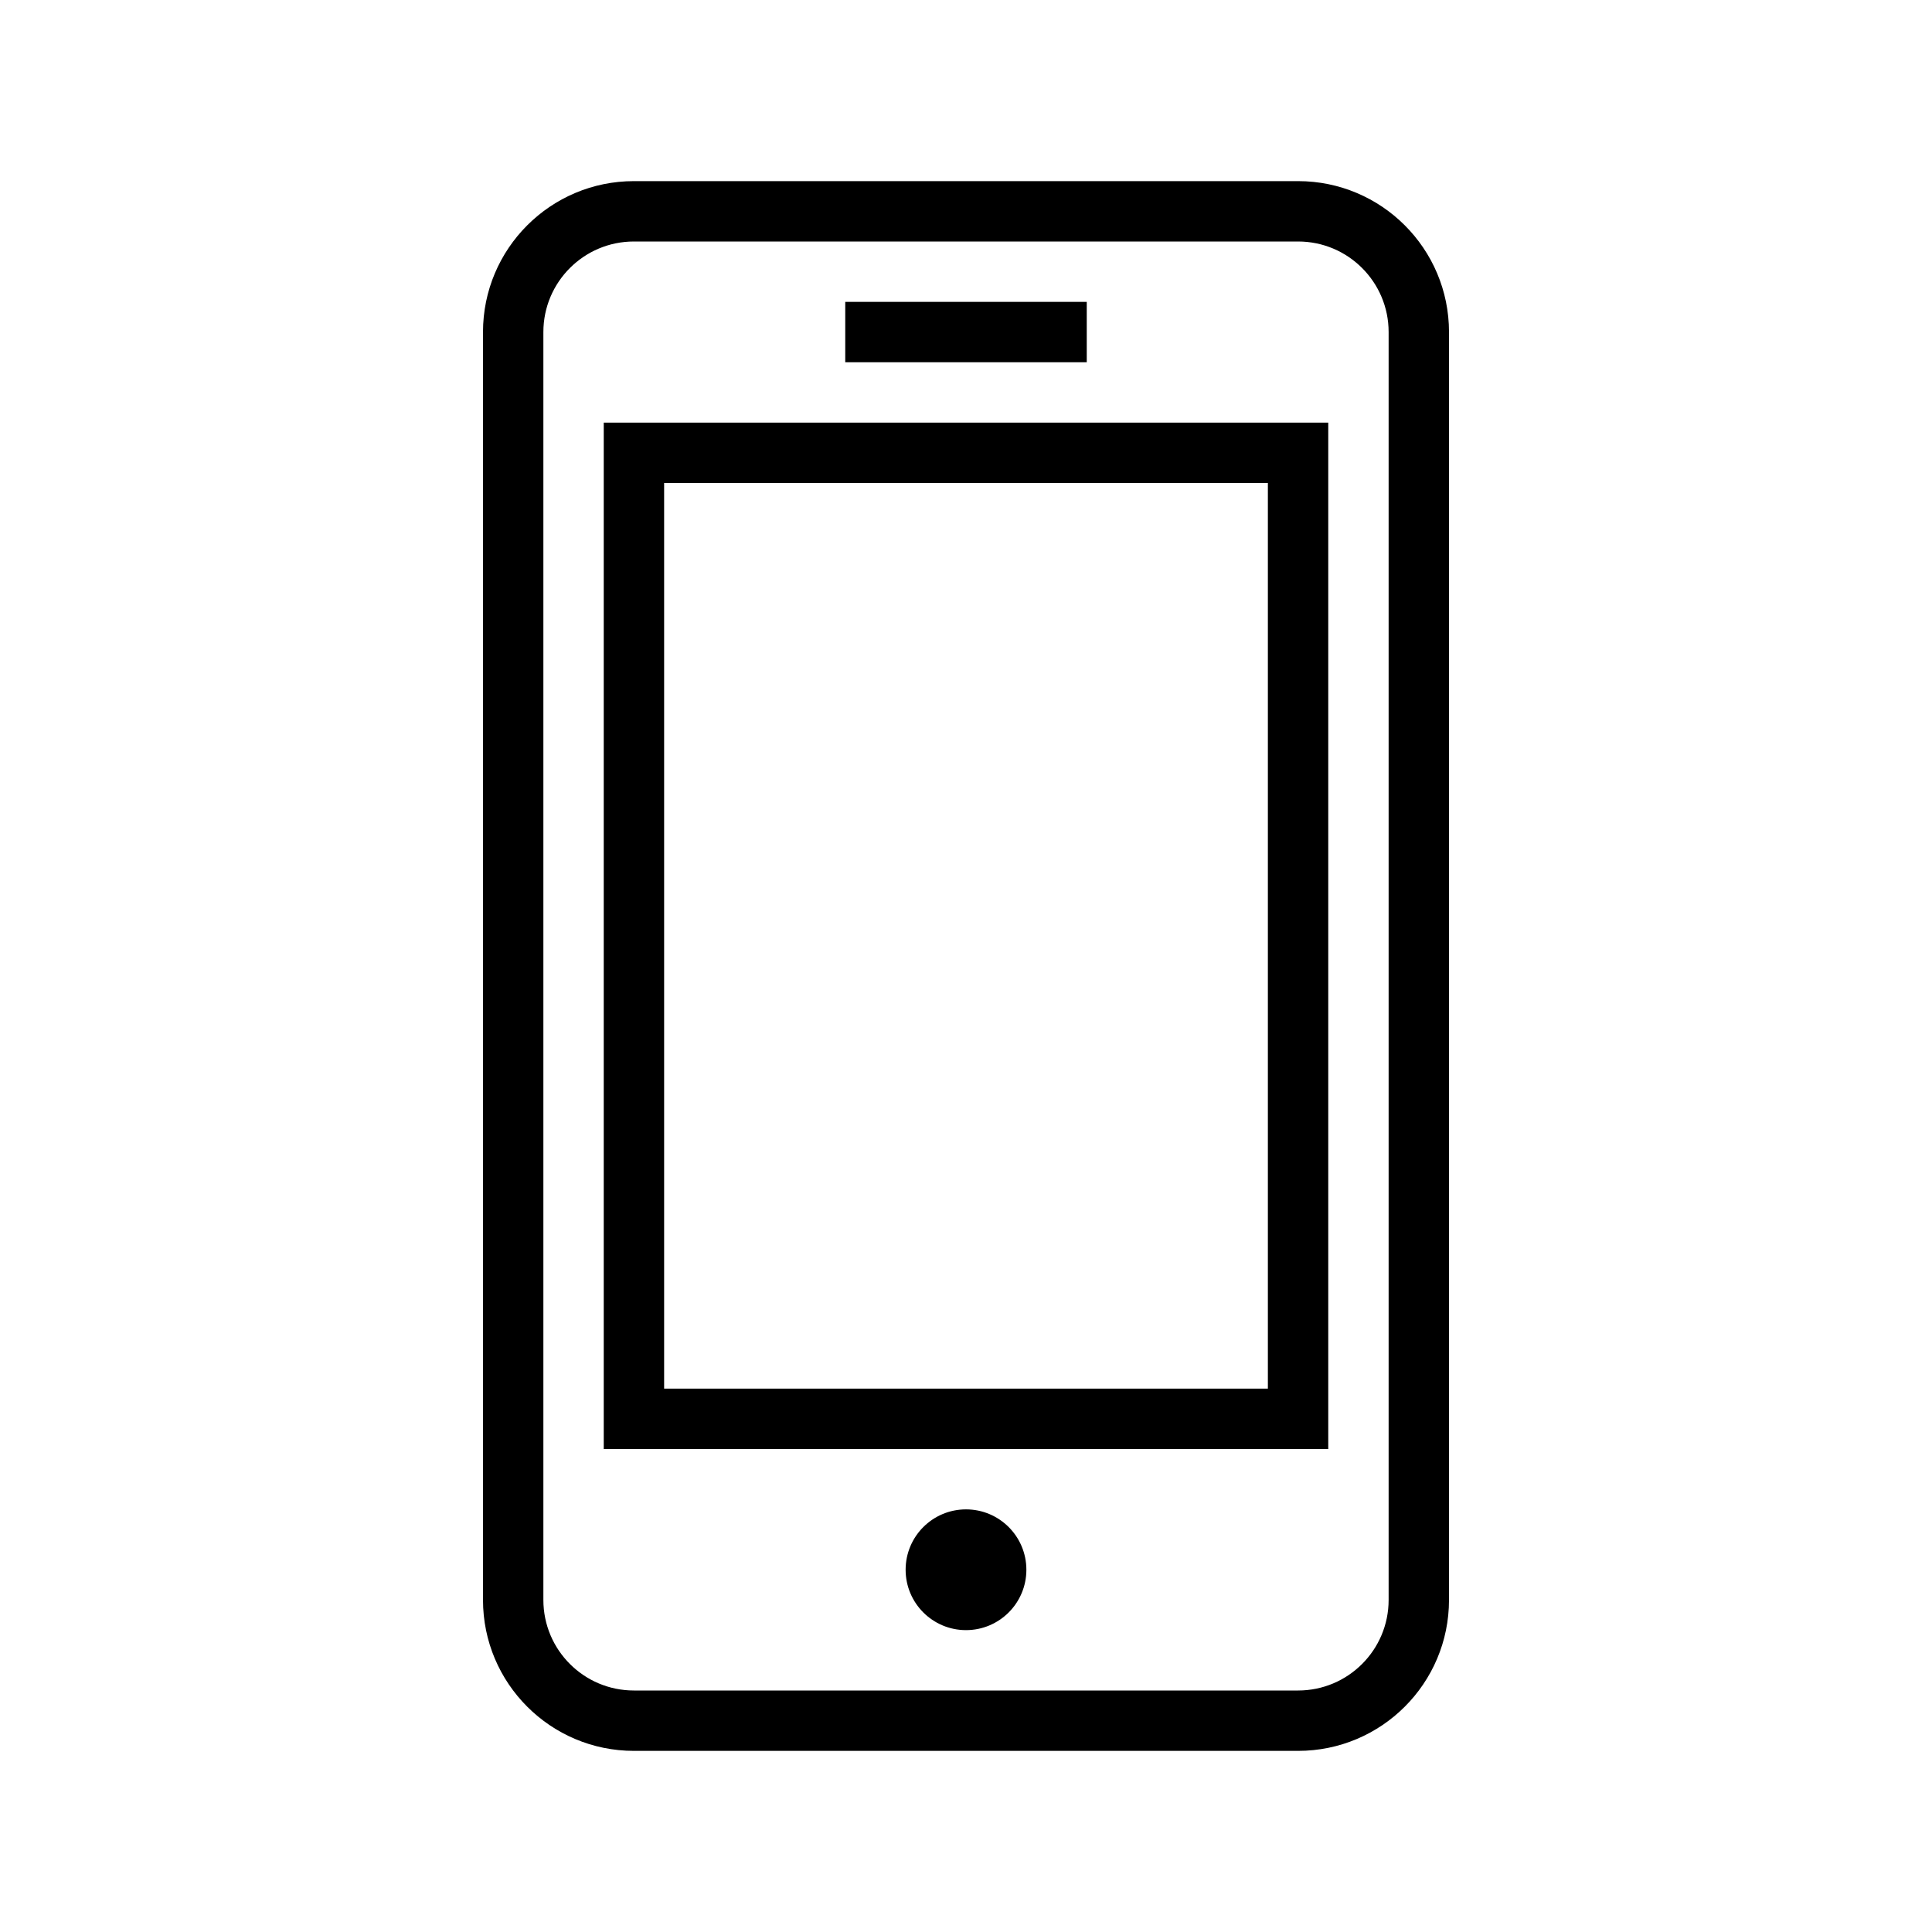
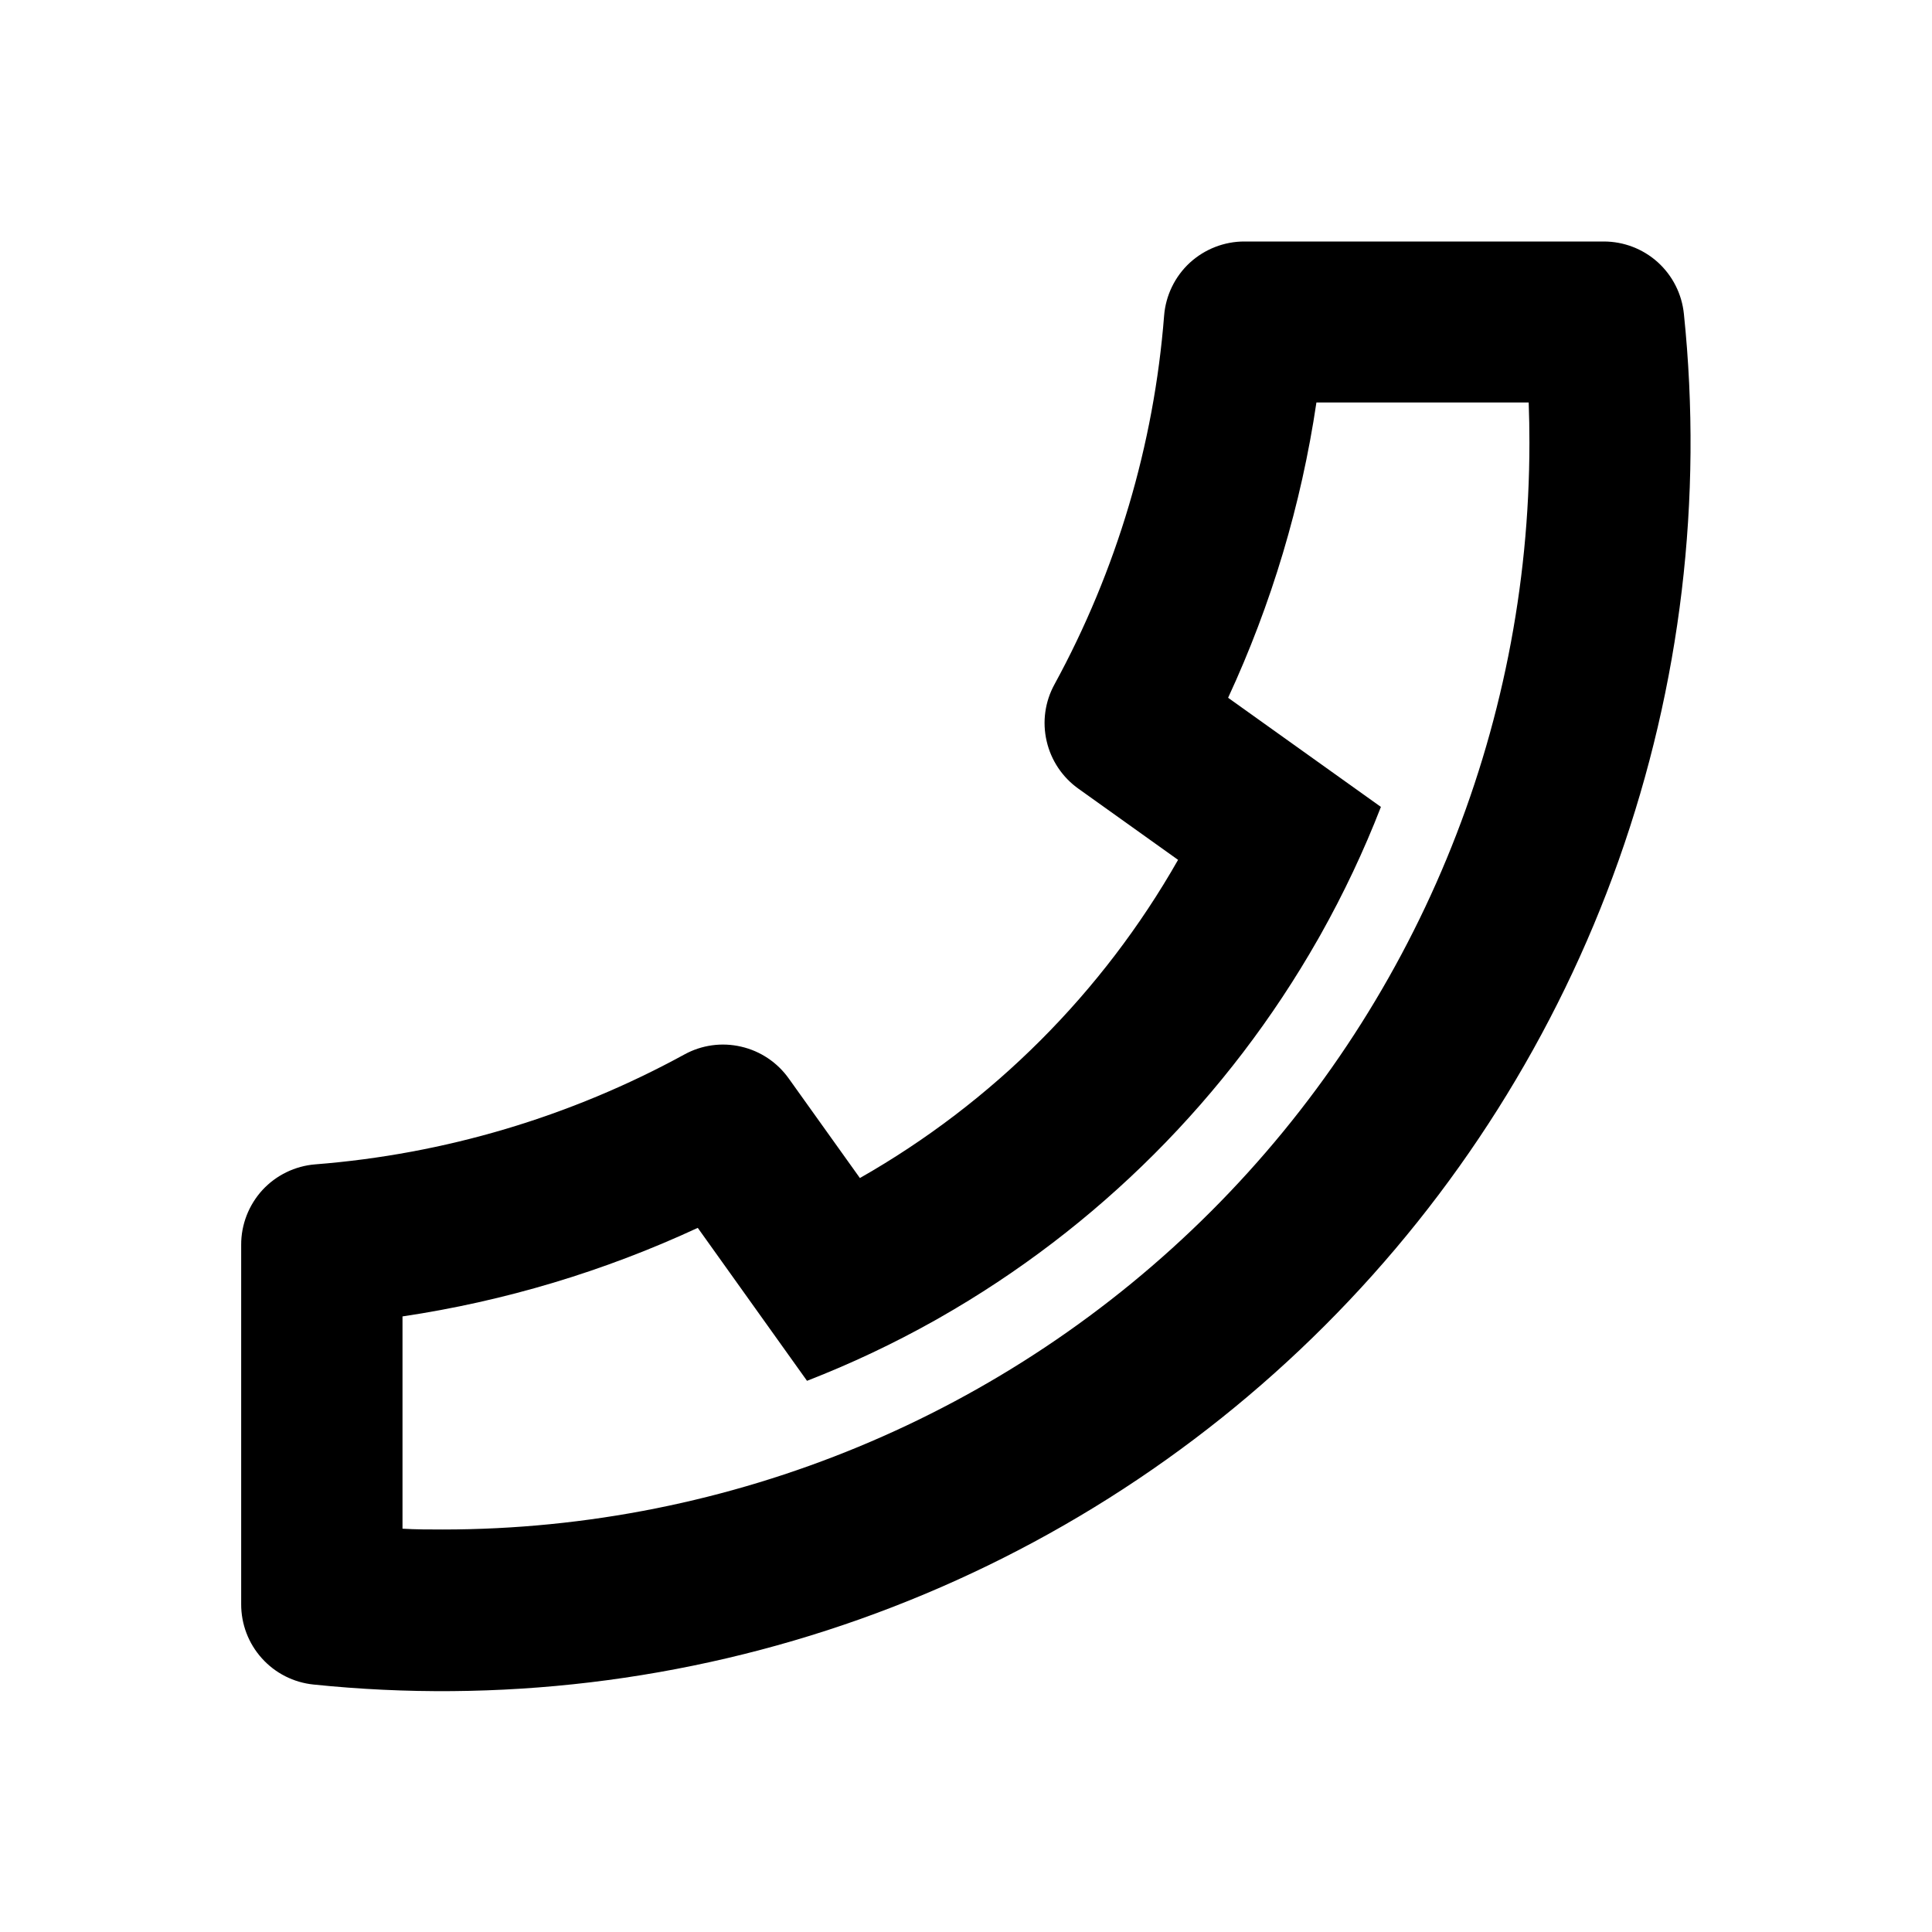
- <svg xmlns="http://www.w3.org/2000/svg" data-name="Layer 1" id="Layer_1" viewBox="0 0 32 32">
-   <path d="M21.5,3h-11A2.5,2.5,0,0,0,8,5.5v21A2.5,2.5,0,0,0,10.5,29h11A2.5,2.5,0,0,0,24,26.5V5.5A2.5,2.5,0,0,0,21.5,3ZM23,26.5A1.5,1.5,0,0,1,21.5,28h-11A1.5,1.5,0,0,1,9,26.5V5.5A1.5,1.5,0,0,1,10.5,4h11A1.5,1.5,0,0,1,23,5.5v21Z" />
-   <path d="M10,24H22V7H10V24ZM11,8H21V23H11V8Z" />
-   <circle cx="16" cy="26" r="1" />
-   <rect height="1" width="4" x="14" y="5" />
+ <svg xmlns="http://www.w3.org/2000/svg" width="24" height="24" viewBox="0 0 24 24" fill="none">
+   <path d="M14.634 10.682C13.696 12.331 12.331 13.696 10.682 14.634L9.8 13.4C9.658 13.199 9.447 13.057 9.207 13.002C8.967 12.946 8.716 12.981 8.5 13.1C7.086 13.873 5.524 14.338 3.917 14.464C3.666 14.484 3.431 14.598 3.26 14.783C3.09 14.969 2.995 15.212 2.996 15.464V19.926C2.995 20.175 3.086 20.415 3.253 20.6C3.419 20.785 3.648 20.901 3.896 20.926C6.19 21.163 8.508 20.886 10.682 20.114C12.855 19.342 14.829 18.096 16.459 16.465C18.09 14.834 19.337 12.859 20.108 10.686C20.879 8.512 21.156 6.194 20.918 3.9C20.893 3.653 20.778 3.425 20.594 3.258C20.41 3.092 20.171 3 19.923 3H15.461C15.209 2.999 14.966 3.094 14.78 3.264C14.595 3.435 14.481 3.67 14.461 3.921C14.335 5.526 13.871 7.087 13.1 8.5C12.981 8.716 12.946 8.967 13.002 9.207C13.057 9.447 13.199 9.658 13.4 9.8L14.638 10.684L14.634 10.682ZM17.156 10.025L15.256 8.668C15.795 7.504 16.165 6.269 16.353 5H18.99C18.996 5.166 18.999 5.333 18.999 5.5C18.999 9.08 17.577 12.514 15.045 15.046C12.514 17.577 9.08 19 5.5 19C5.333 19 5.166 19 5 18.99V16.353C6.269 16.164 7.504 15.793 8.668 15.253L10.025 17.153C10.571 16.941 11.102 16.69 11.613 16.403L11.671 16.37C13.631 15.254 15.255 13.63 16.371 11.67L16.404 11.612C16.691 11.101 16.942 10.57 17.154 10.024L17.156 10.025Z" fill="black" />
</svg>
